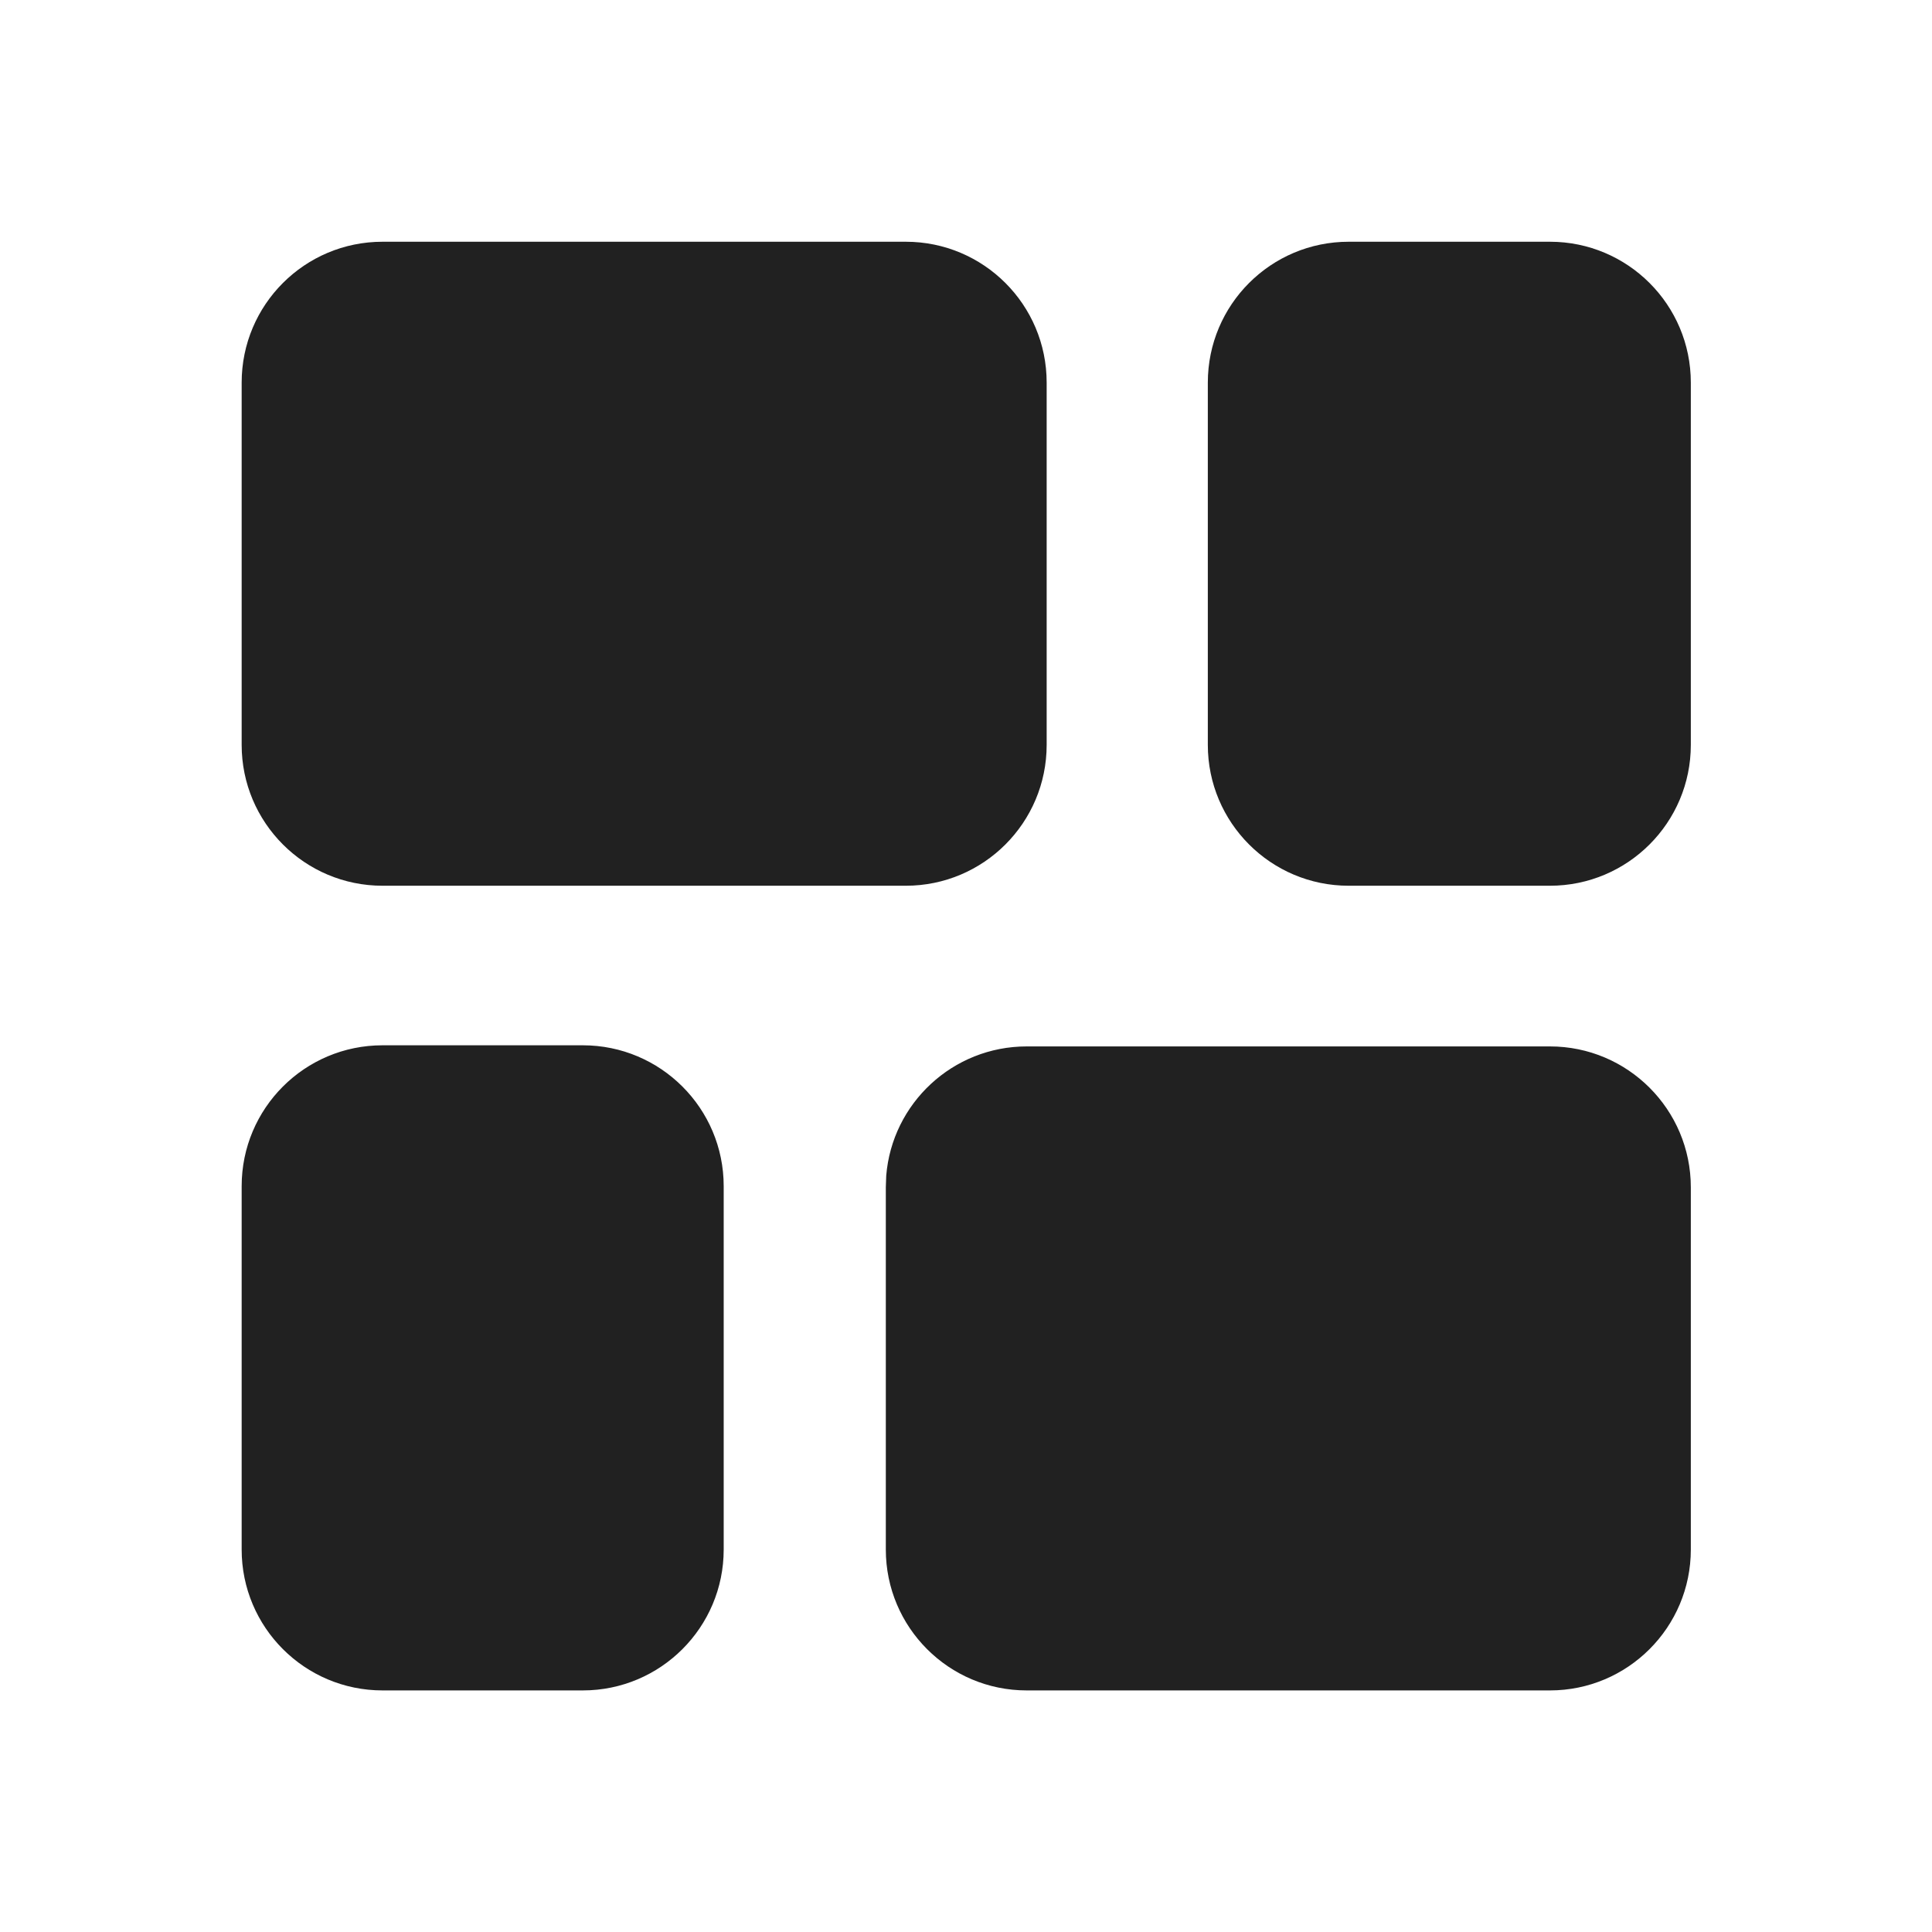
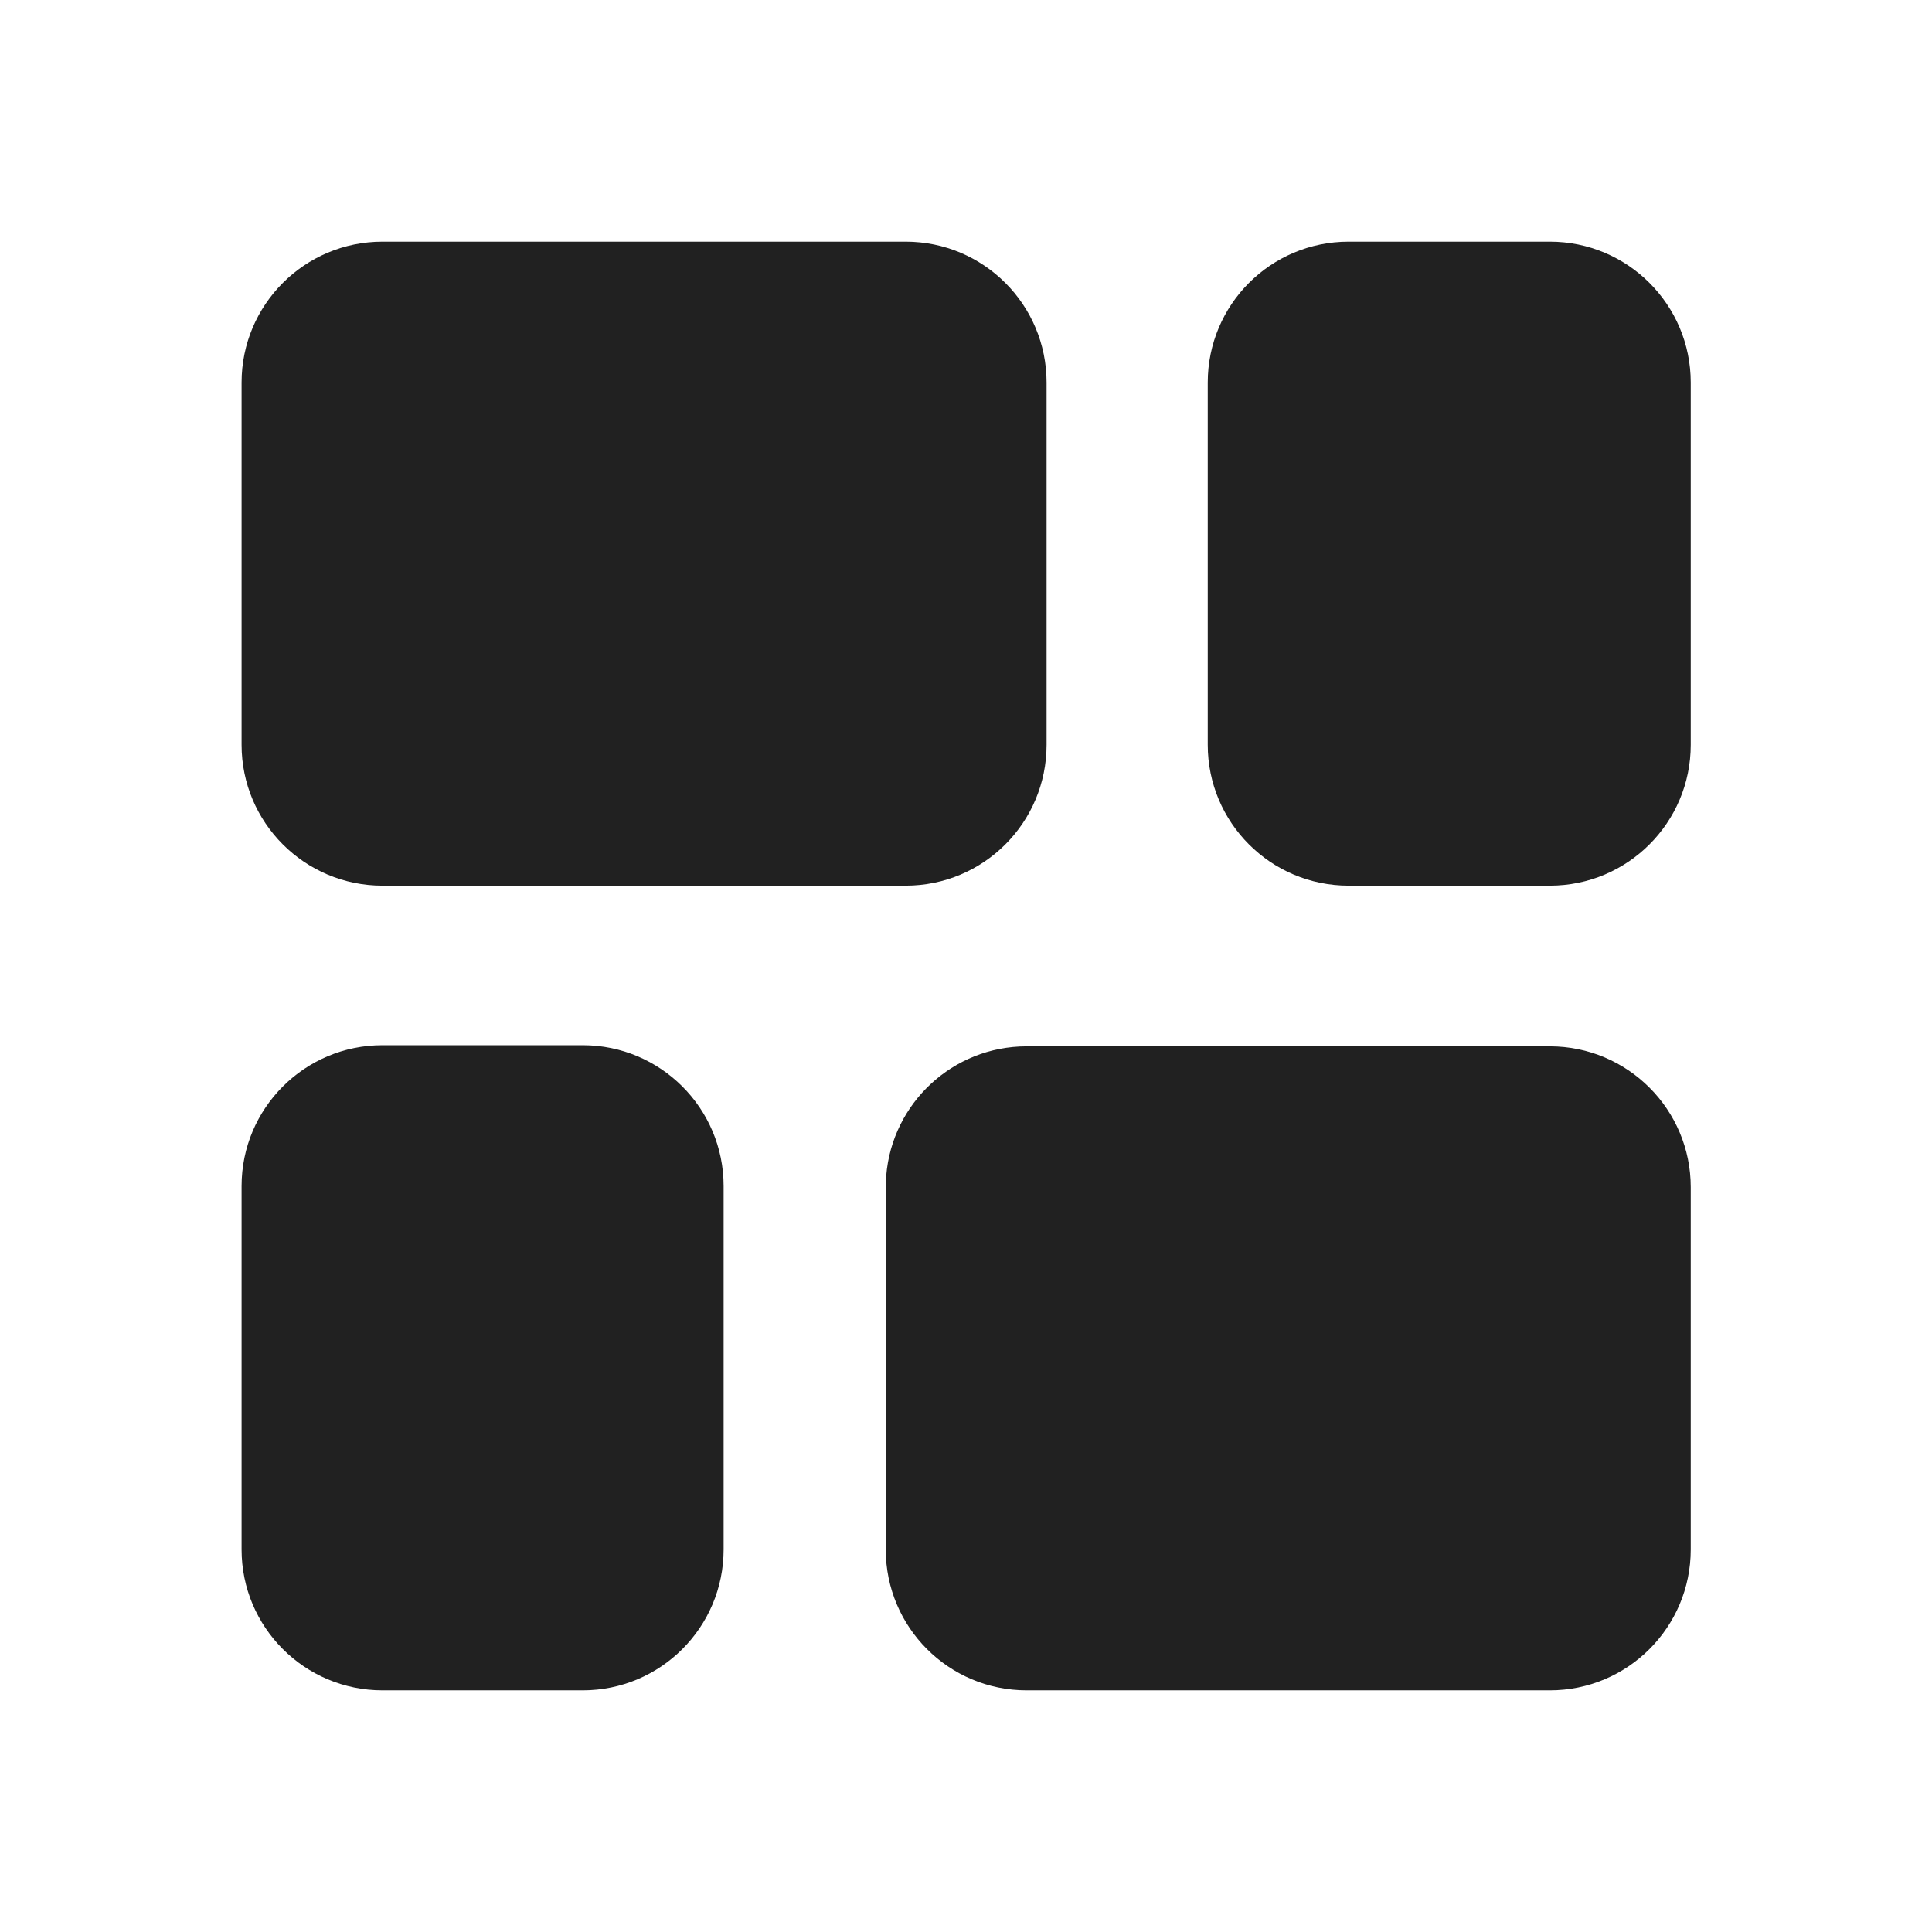
<svg xmlns="http://www.w3.org/2000/svg" width="24" height="24" viewBox="0 0 24 24" fill="none">
-   <path d="M13.002 4.753C13.002 3.786 12.219 3.003 11.252 3.003H4.752C3.785 3.003 3.002 3.786 3.002 4.753V9.253C3.002 10.219 3.785 11.003 4.752 11.003H11.252C12.219 11.003 13.002 10.219 13.002 9.253V4.753ZM8.99 14.735C8.99 13.768 8.206 12.985 7.24 12.985H4.752C3.785 12.985 3.002 13.768 3.002 14.735V19.249C3.002 20.215 3.785 20.999 4.752 20.999H7.24C8.206 20.999 8.99 20.215 8.99 19.249V14.735ZM21.004 14.749C21.004 13.783 20.22 12.999 19.254 12.999H12.754C11.835 12.999 11.082 13.706 11.009 14.605L11.004 14.749V19.249C11.004 20.215 11.787 20.999 12.754 20.999H19.254C20.22 20.999 21.004 20.215 21.004 19.249V14.749ZM21.004 4.753C21.004 3.786 20.22 3.003 19.254 3.003H16.754C15.787 3.003 15.004 3.786 15.004 4.753V9.253C15.004 10.219 15.787 11.003 16.754 11.003H19.254C20.22 11.003 21.004 10.219 21.004 9.253V4.753Z" fill="#212121" />
+   <path d="M13.001 4.752C13.001 3.785 12.218 3.002 11.251 3.002H4.751C3.785 3.002 3.001 3.785 3.001 4.752V9.252C3.001 10.219 3.785 11.002 4.751 11.002H11.251C12.218 11.002 13.001 10.219 13.001 9.252V4.752ZM8.989 14.734C8.989 13.767 8.205 12.984 7.239 12.984H4.751C3.785 12.984 3.001 13.767 3.001 14.734V19.248C3.001 20.215 3.785 20.998 4.751 20.998H7.239C8.205 20.998 8.989 20.215 8.989 19.248V14.734ZM21.003 14.748C21.003 13.782 20.219 12.998 19.253 12.998H12.753C11.835 12.998 11.082 13.705 11.009 14.605L11.003 14.748V19.248C11.003 20.215 11.786 20.998 12.753 20.998H19.253C20.219 20.998 21.003 20.215 21.003 19.248V14.748ZM21.003 4.752C21.003 3.785 20.219 3.002 19.253 3.002H16.753C15.786 3.002 15.003 3.785 15.003 4.752V9.252C15.003 10.219 15.786 11.002 16.753 11.002H19.253C20.219 11.002 21.003 10.219 21.003 9.252V4.752Z" fill="#212121" />
</svg>
